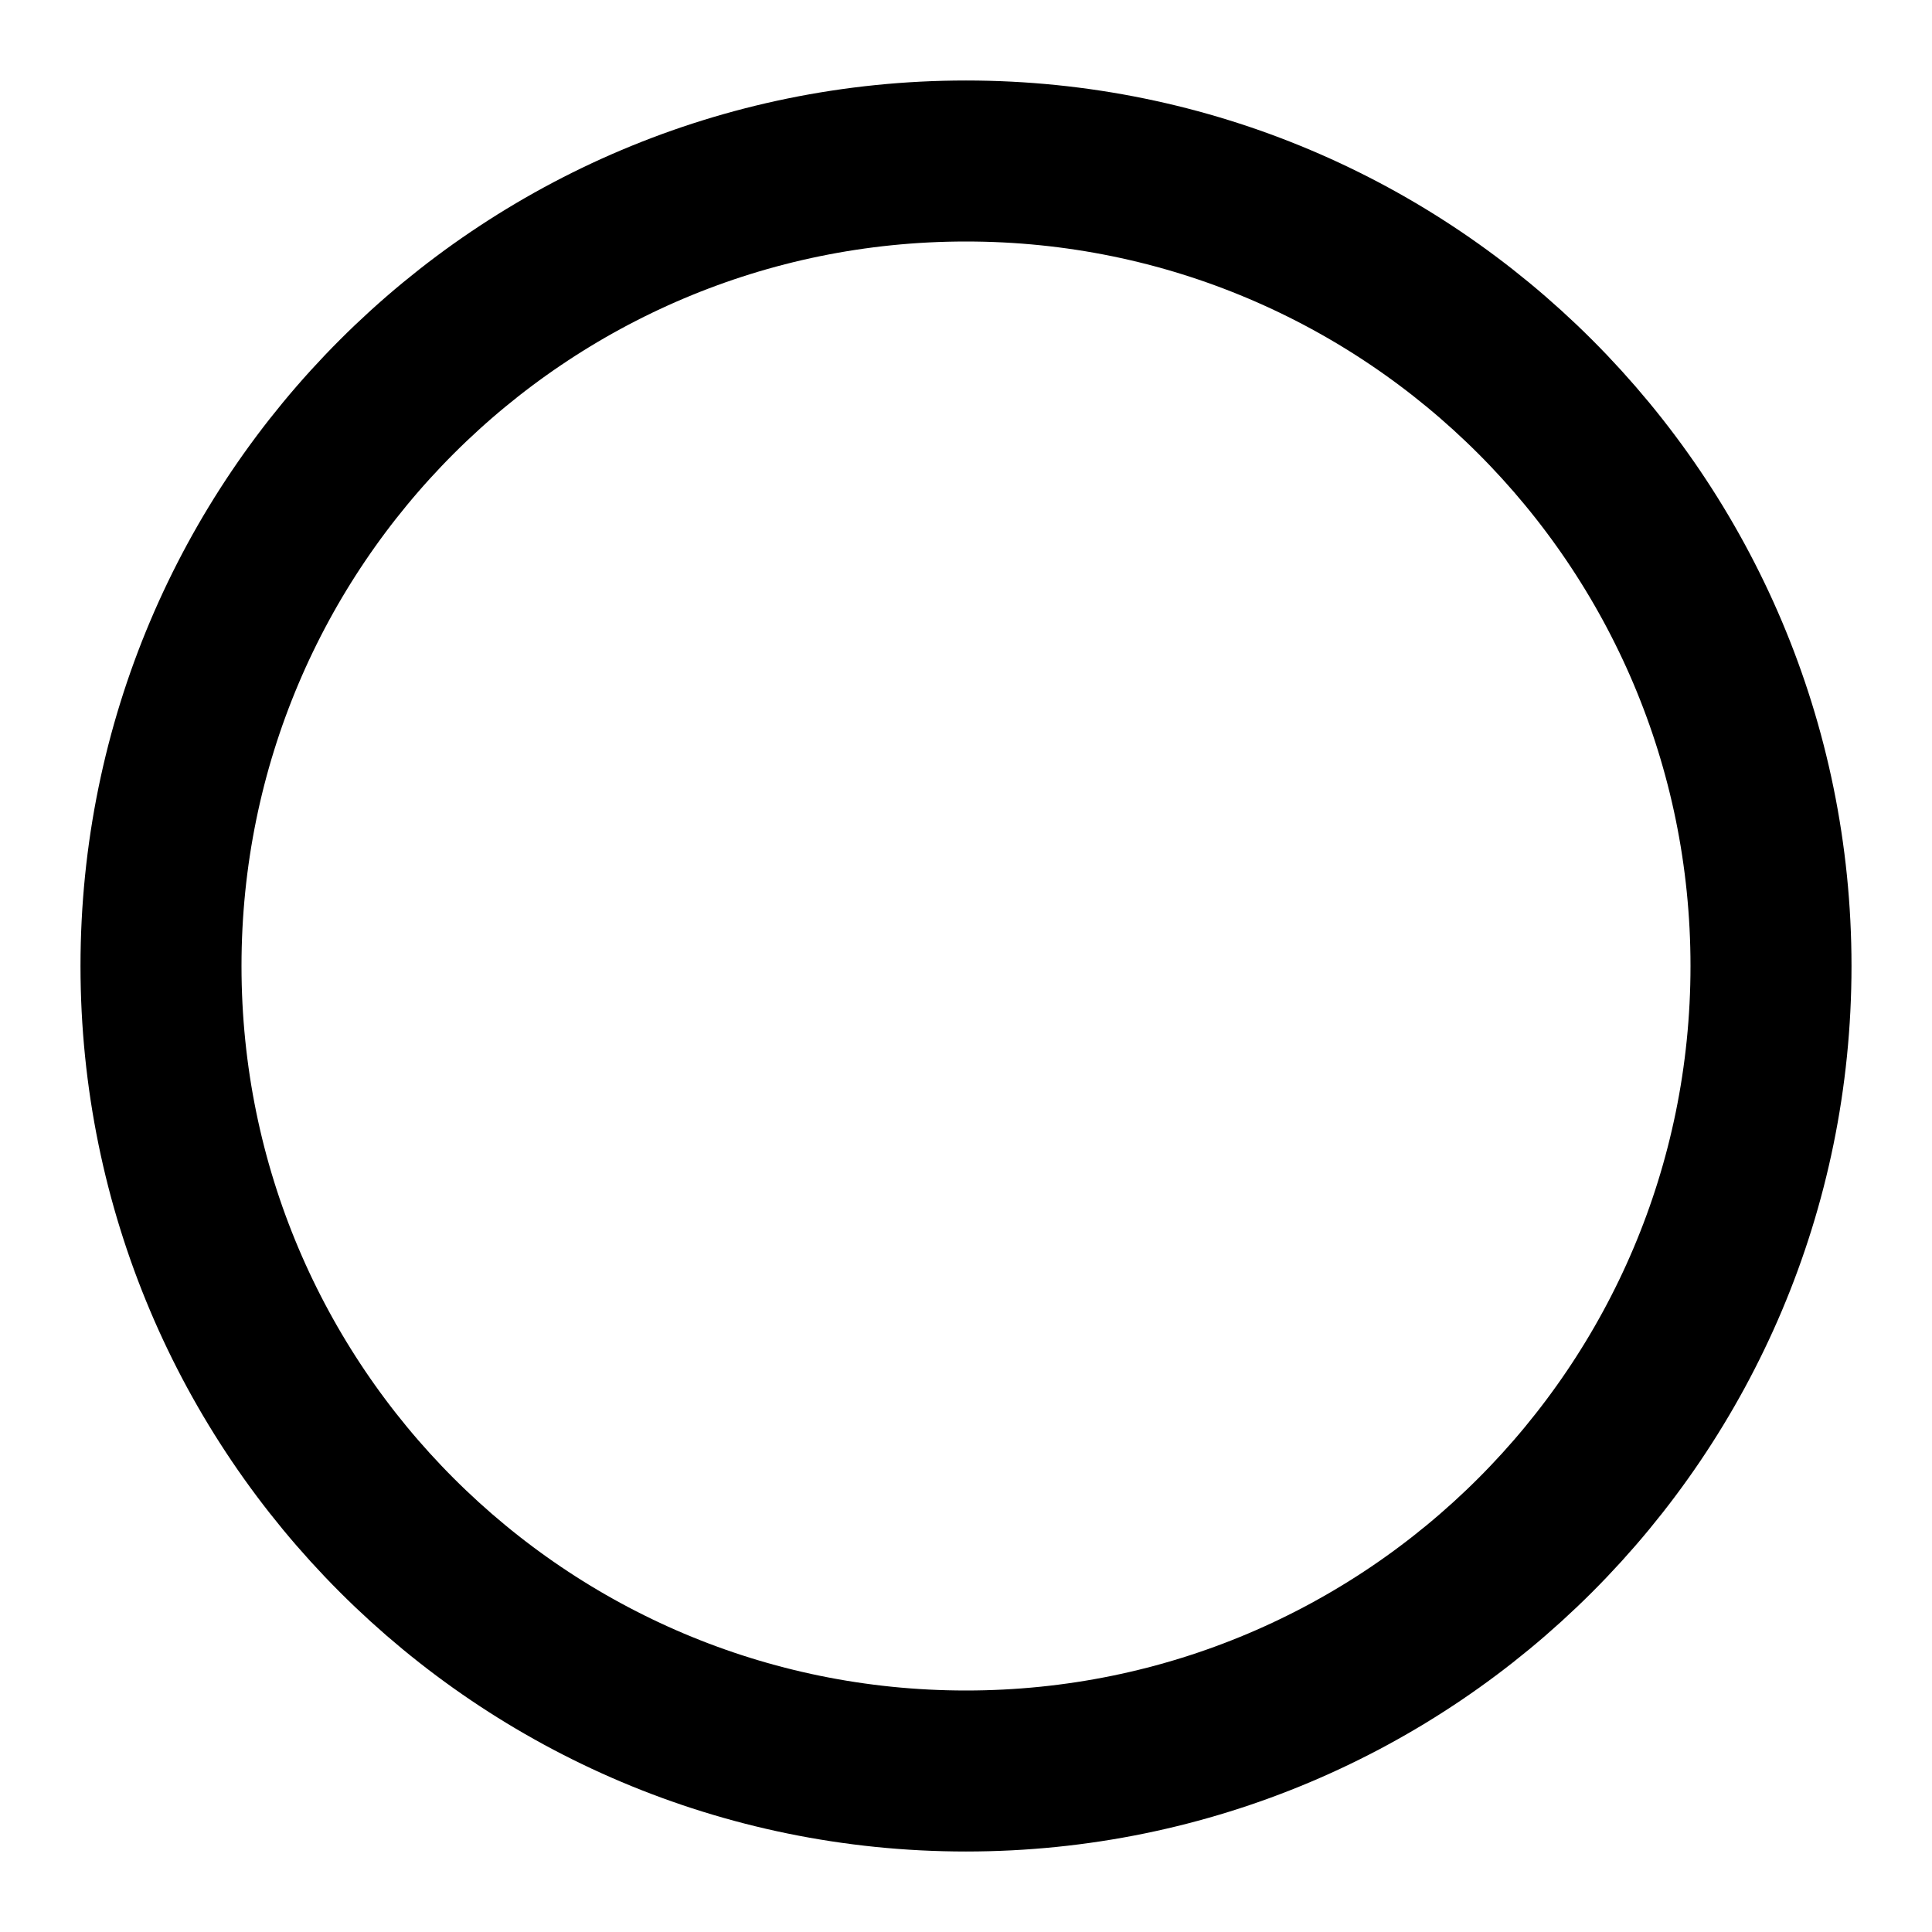
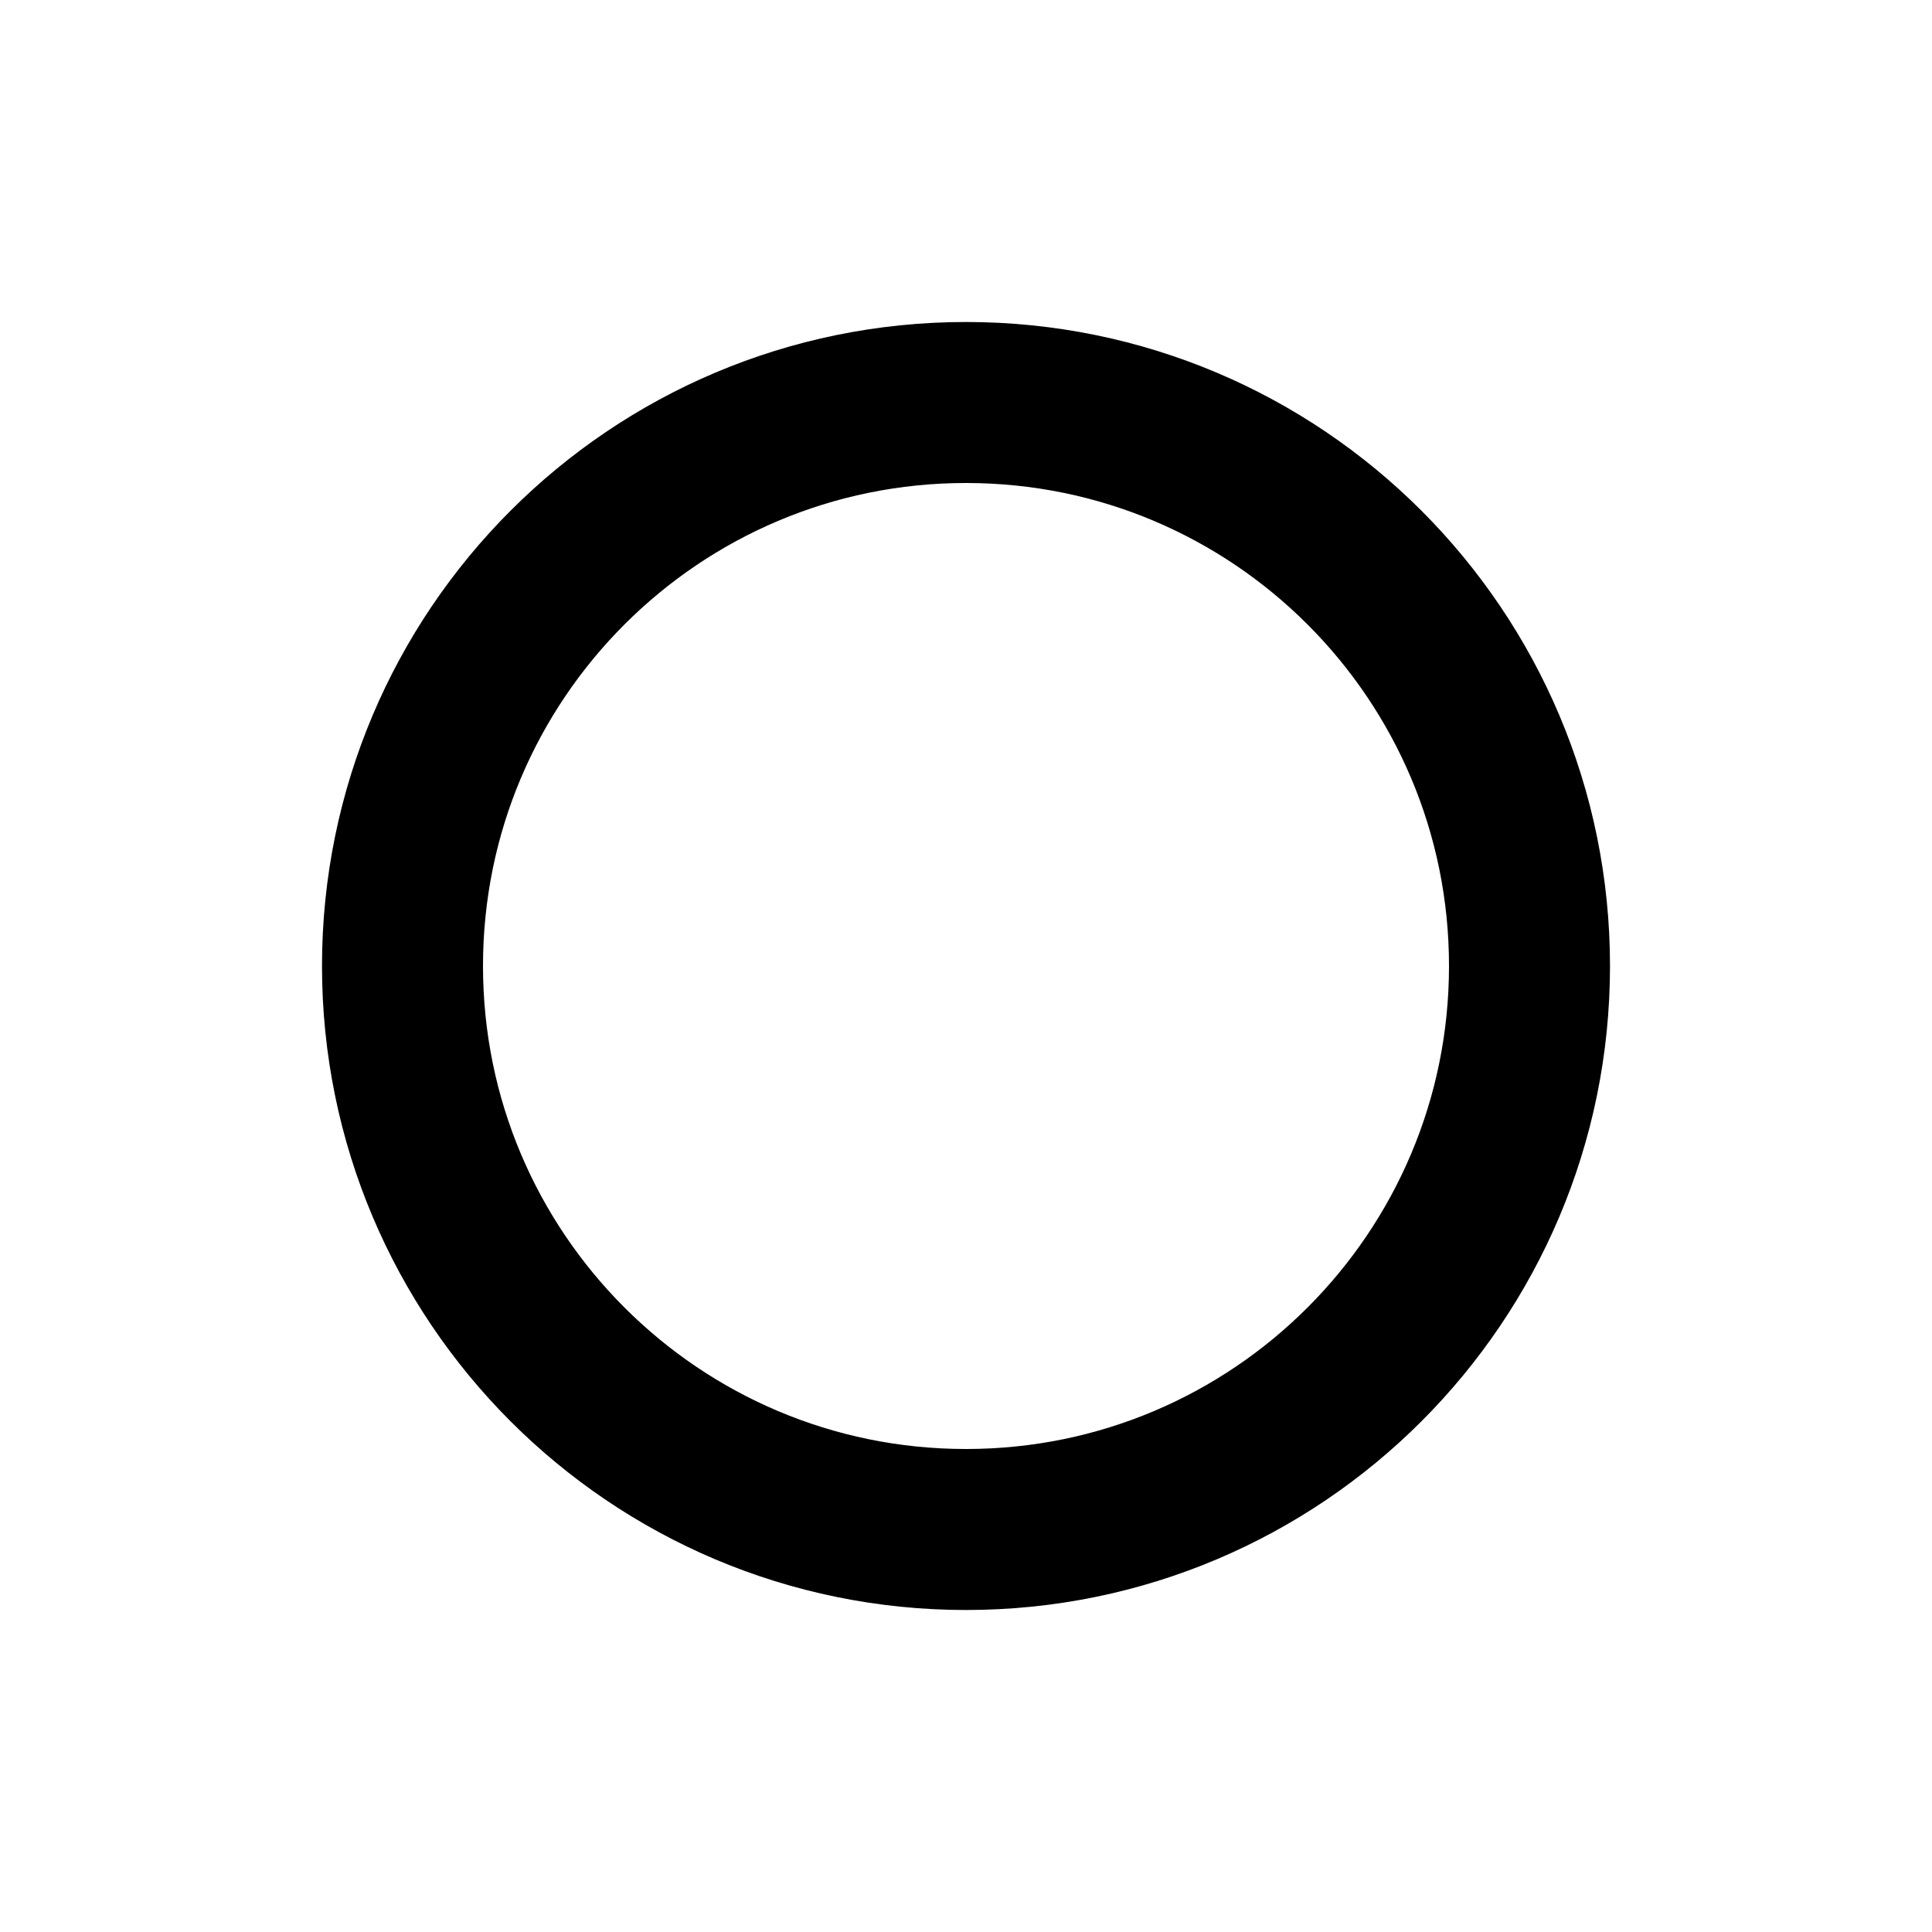
<svg xmlns="http://www.w3.org/2000/svg" width="24" height="24" viewBox="0 0 24 24" fill="none" stroke="currentColor" stroke-width="2" stroke-linecap="round" stroke-linejoin="round">
-   <circle cx="12" cy="12" r="10" />
+   <circle cx="12" cy="12" r="7" />
</svg>
